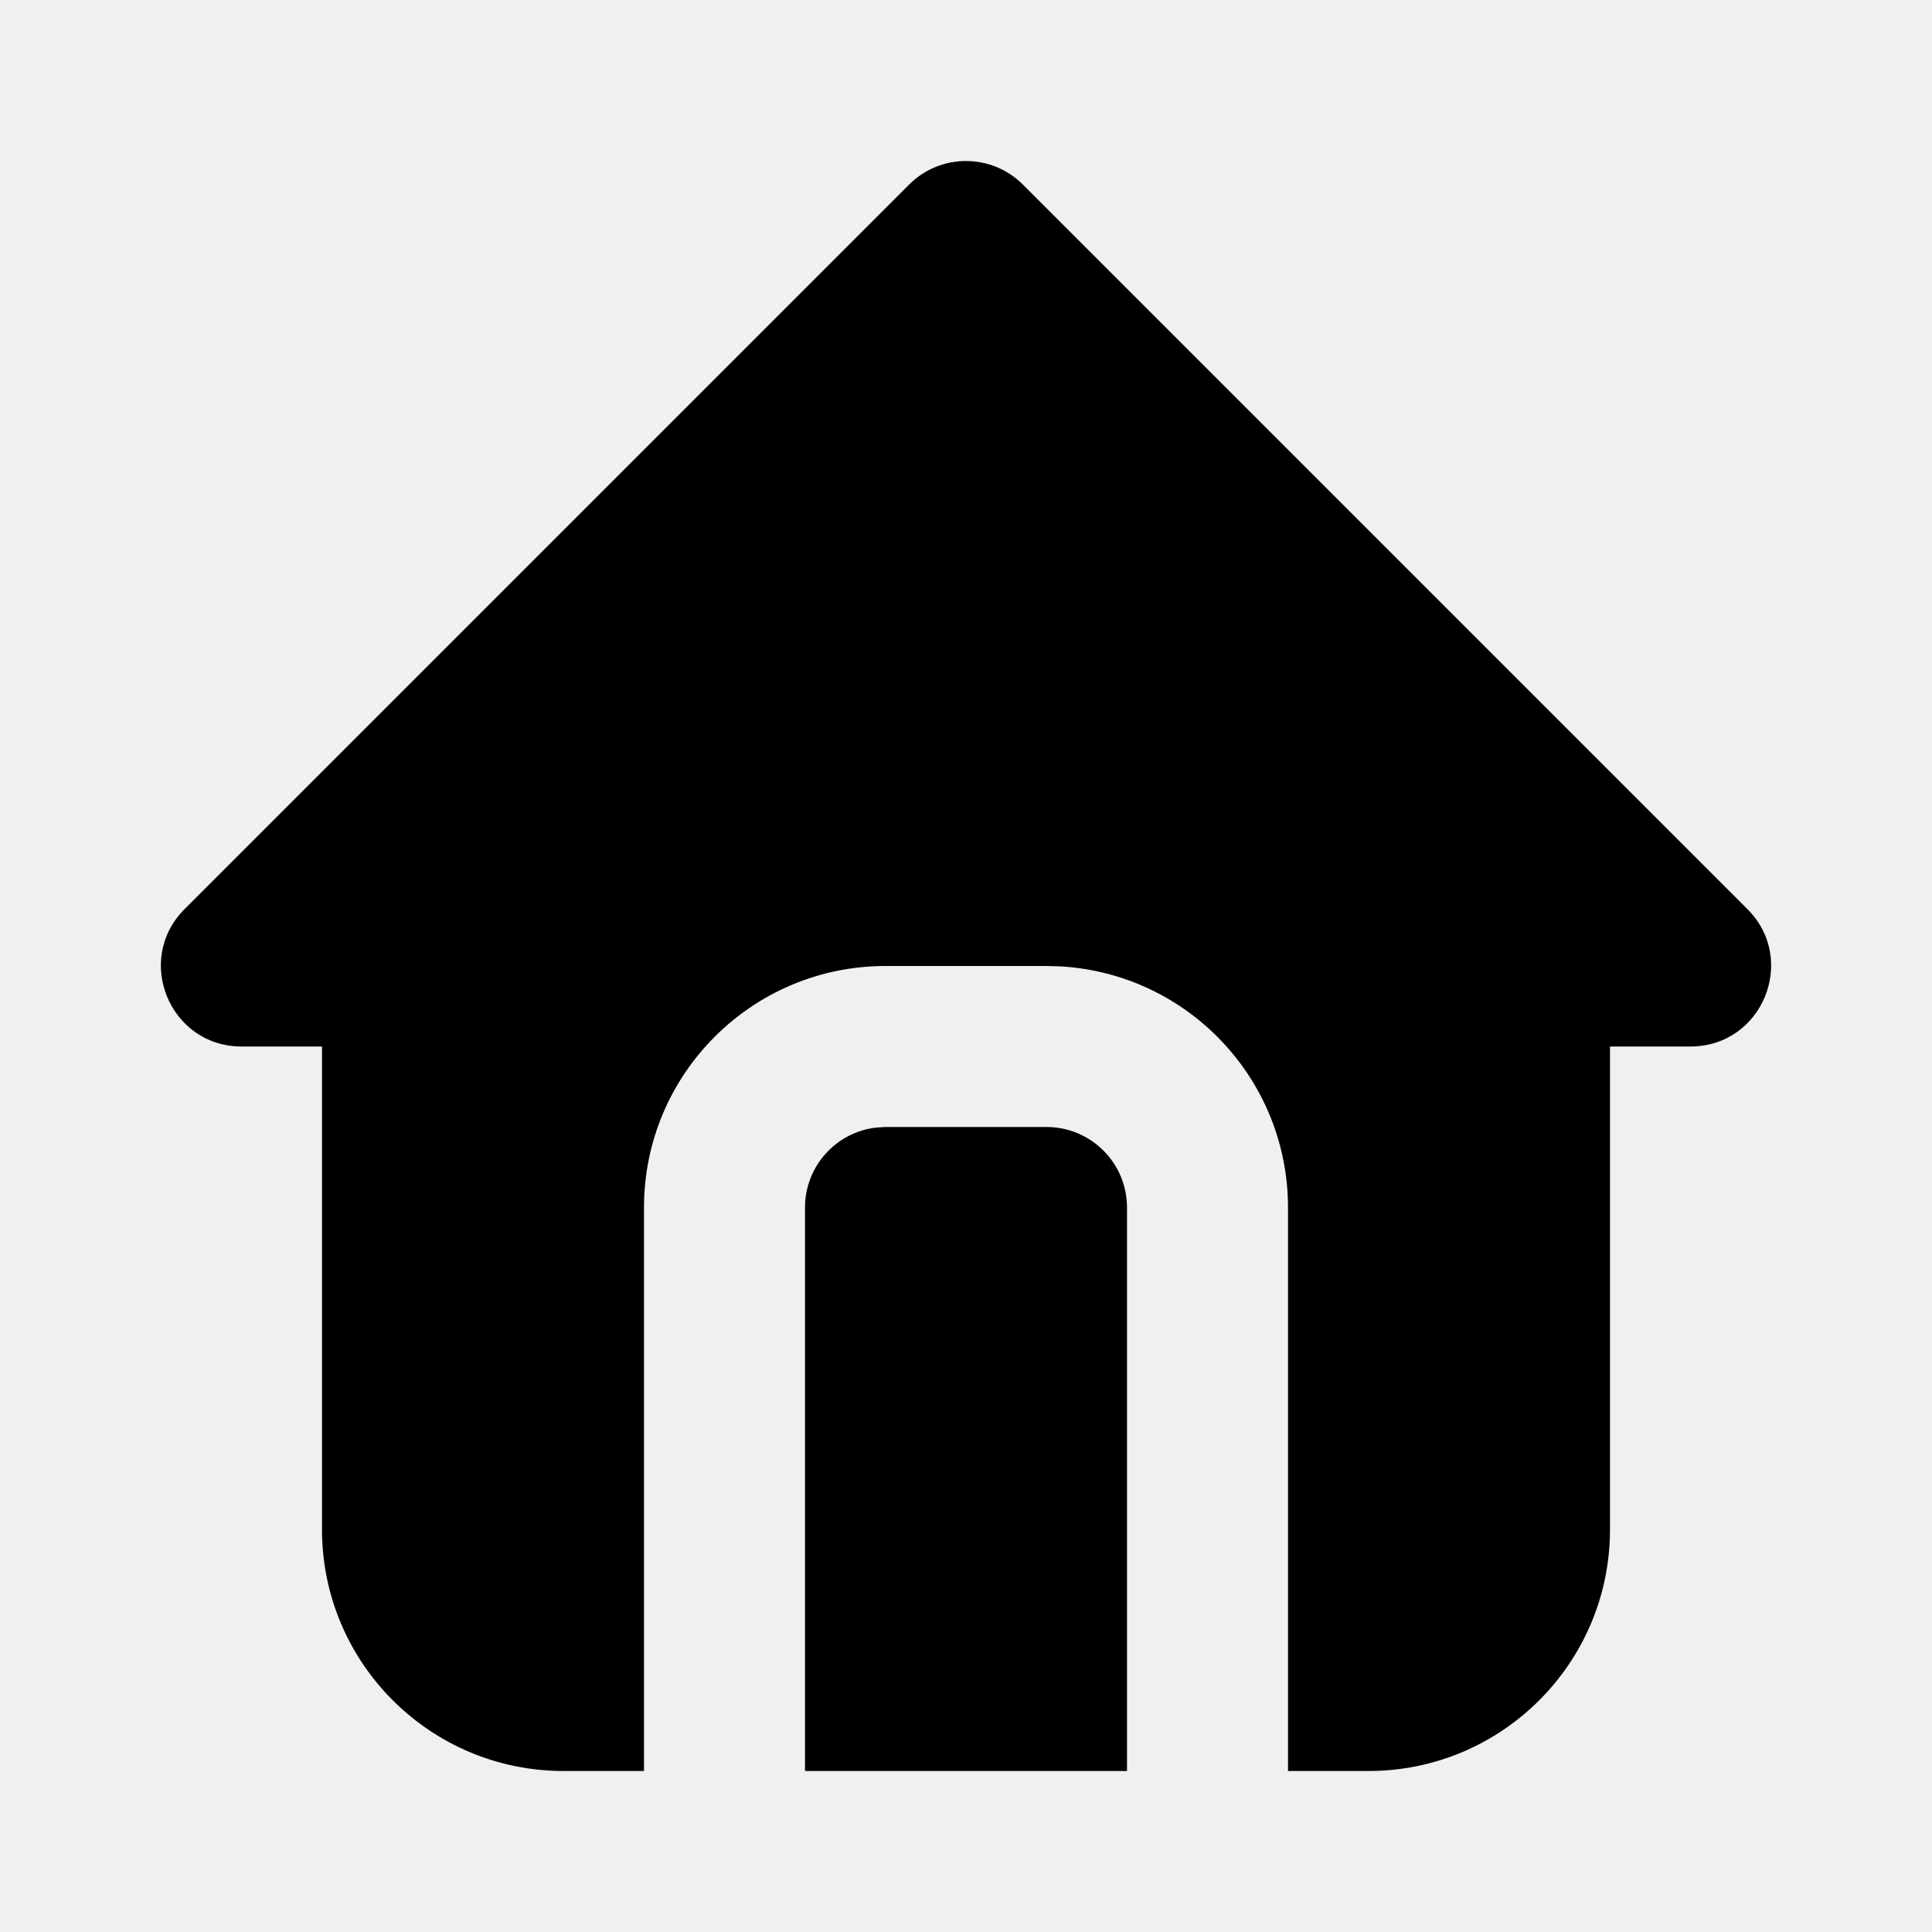
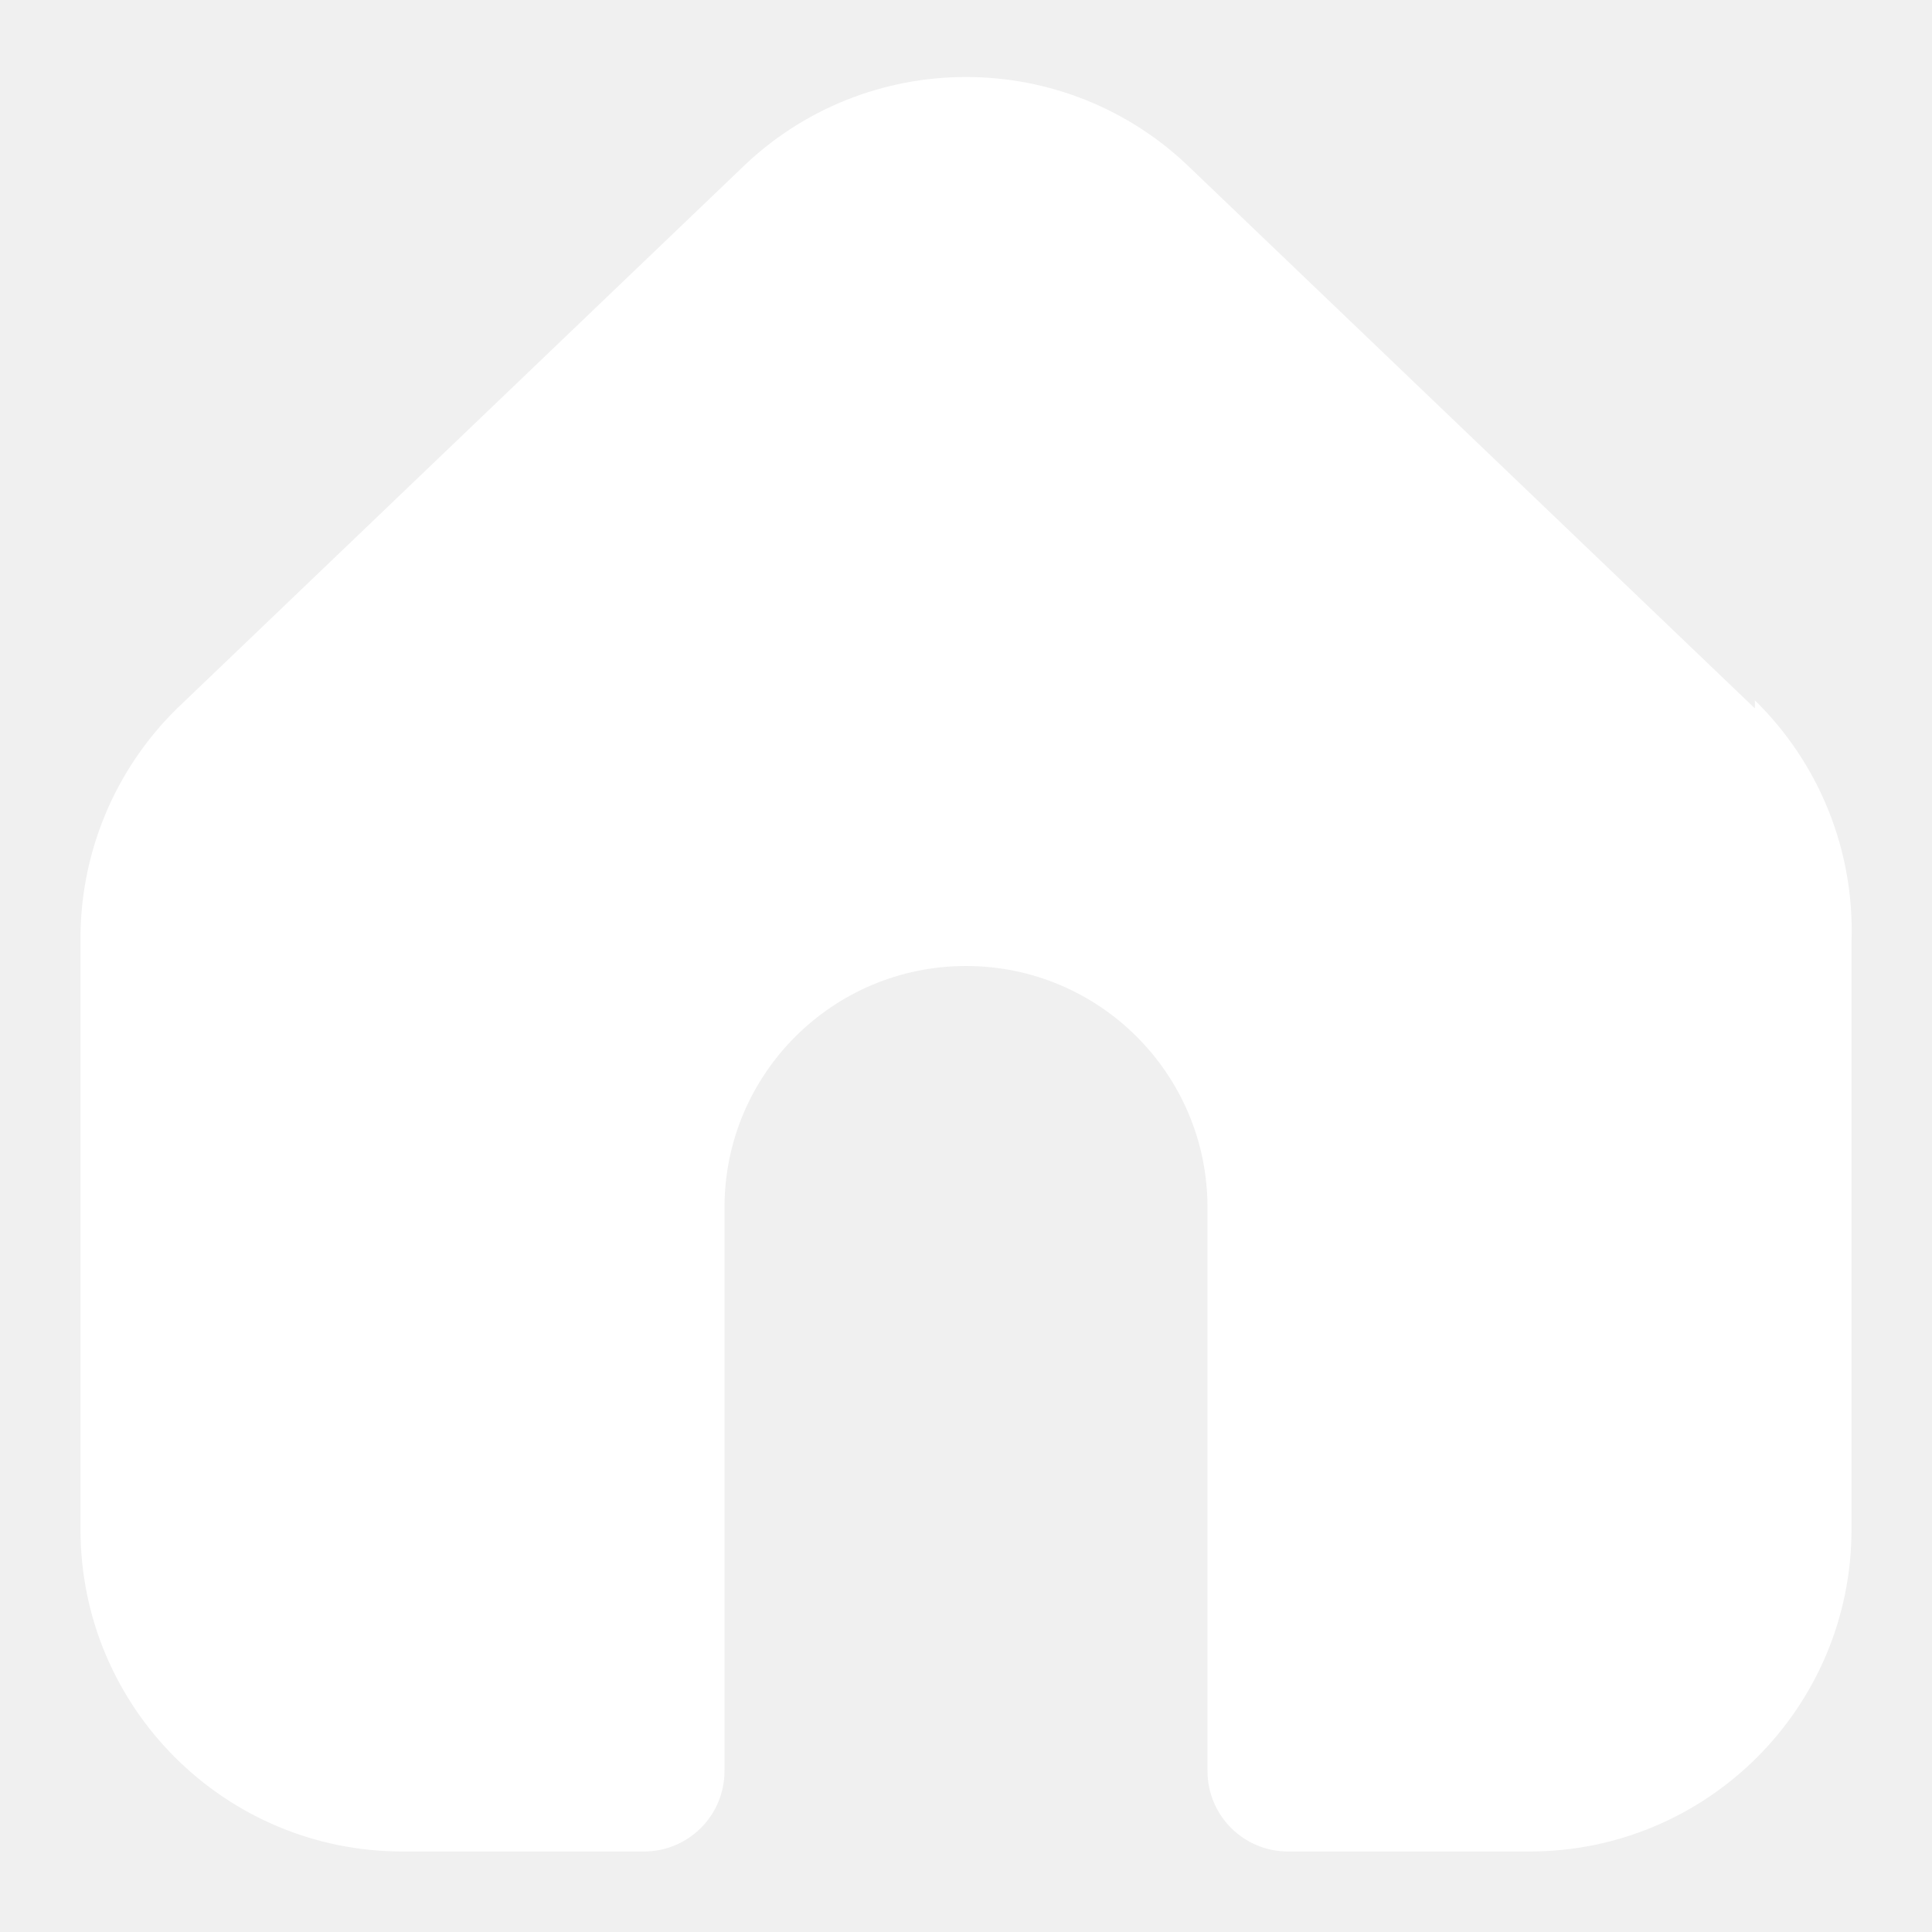
- <svg xmlns="http://www.w3.org/2000/svg" width="24" height="24" viewBox="0 0 24 24" fill="currentColor">
-   <path d="M12.707 2.293l9 9c.63 .63 .184 1.707 -.707 1.707h-1v6a3 3 0 0 1 -3 3h-1v-7a3 3 0 0 0 -2.824 -2.995l-.176 -.005h-2a3 3 0 0 0 -3 3v7h-1a3 3 0 0 1 -3 -3v-6h-1c-.89 0 -1.337 -1.077 -.707 -1.707l9 -9a1 1 0 0 1 1.414 0m.293 11.707a1 1 0 0 1 1 1v7h-4v-7a1 1 0 0 1 .883 -.993l.117 -.007z" />
+ <svg xmlns="http://www.w3.org/2000/svg" width="24" height="24" fill="none">
+   <path fill="#fff" d="m21.8 8.8-7-6.7a4 4 0 0 0-5.6 0l-7 6.7A4 4 0 0 0 1 11.7V19a4 4 0 0 0 4 4h3a1 1 0 0 0 1-1v-7a3 3 0 0 1 6 0v7a1 1 0 0 0 1 1h3a4 4 0 0 0 4-4v-7.3a4 4 0 0 0-1.2-3" />
</svg>
